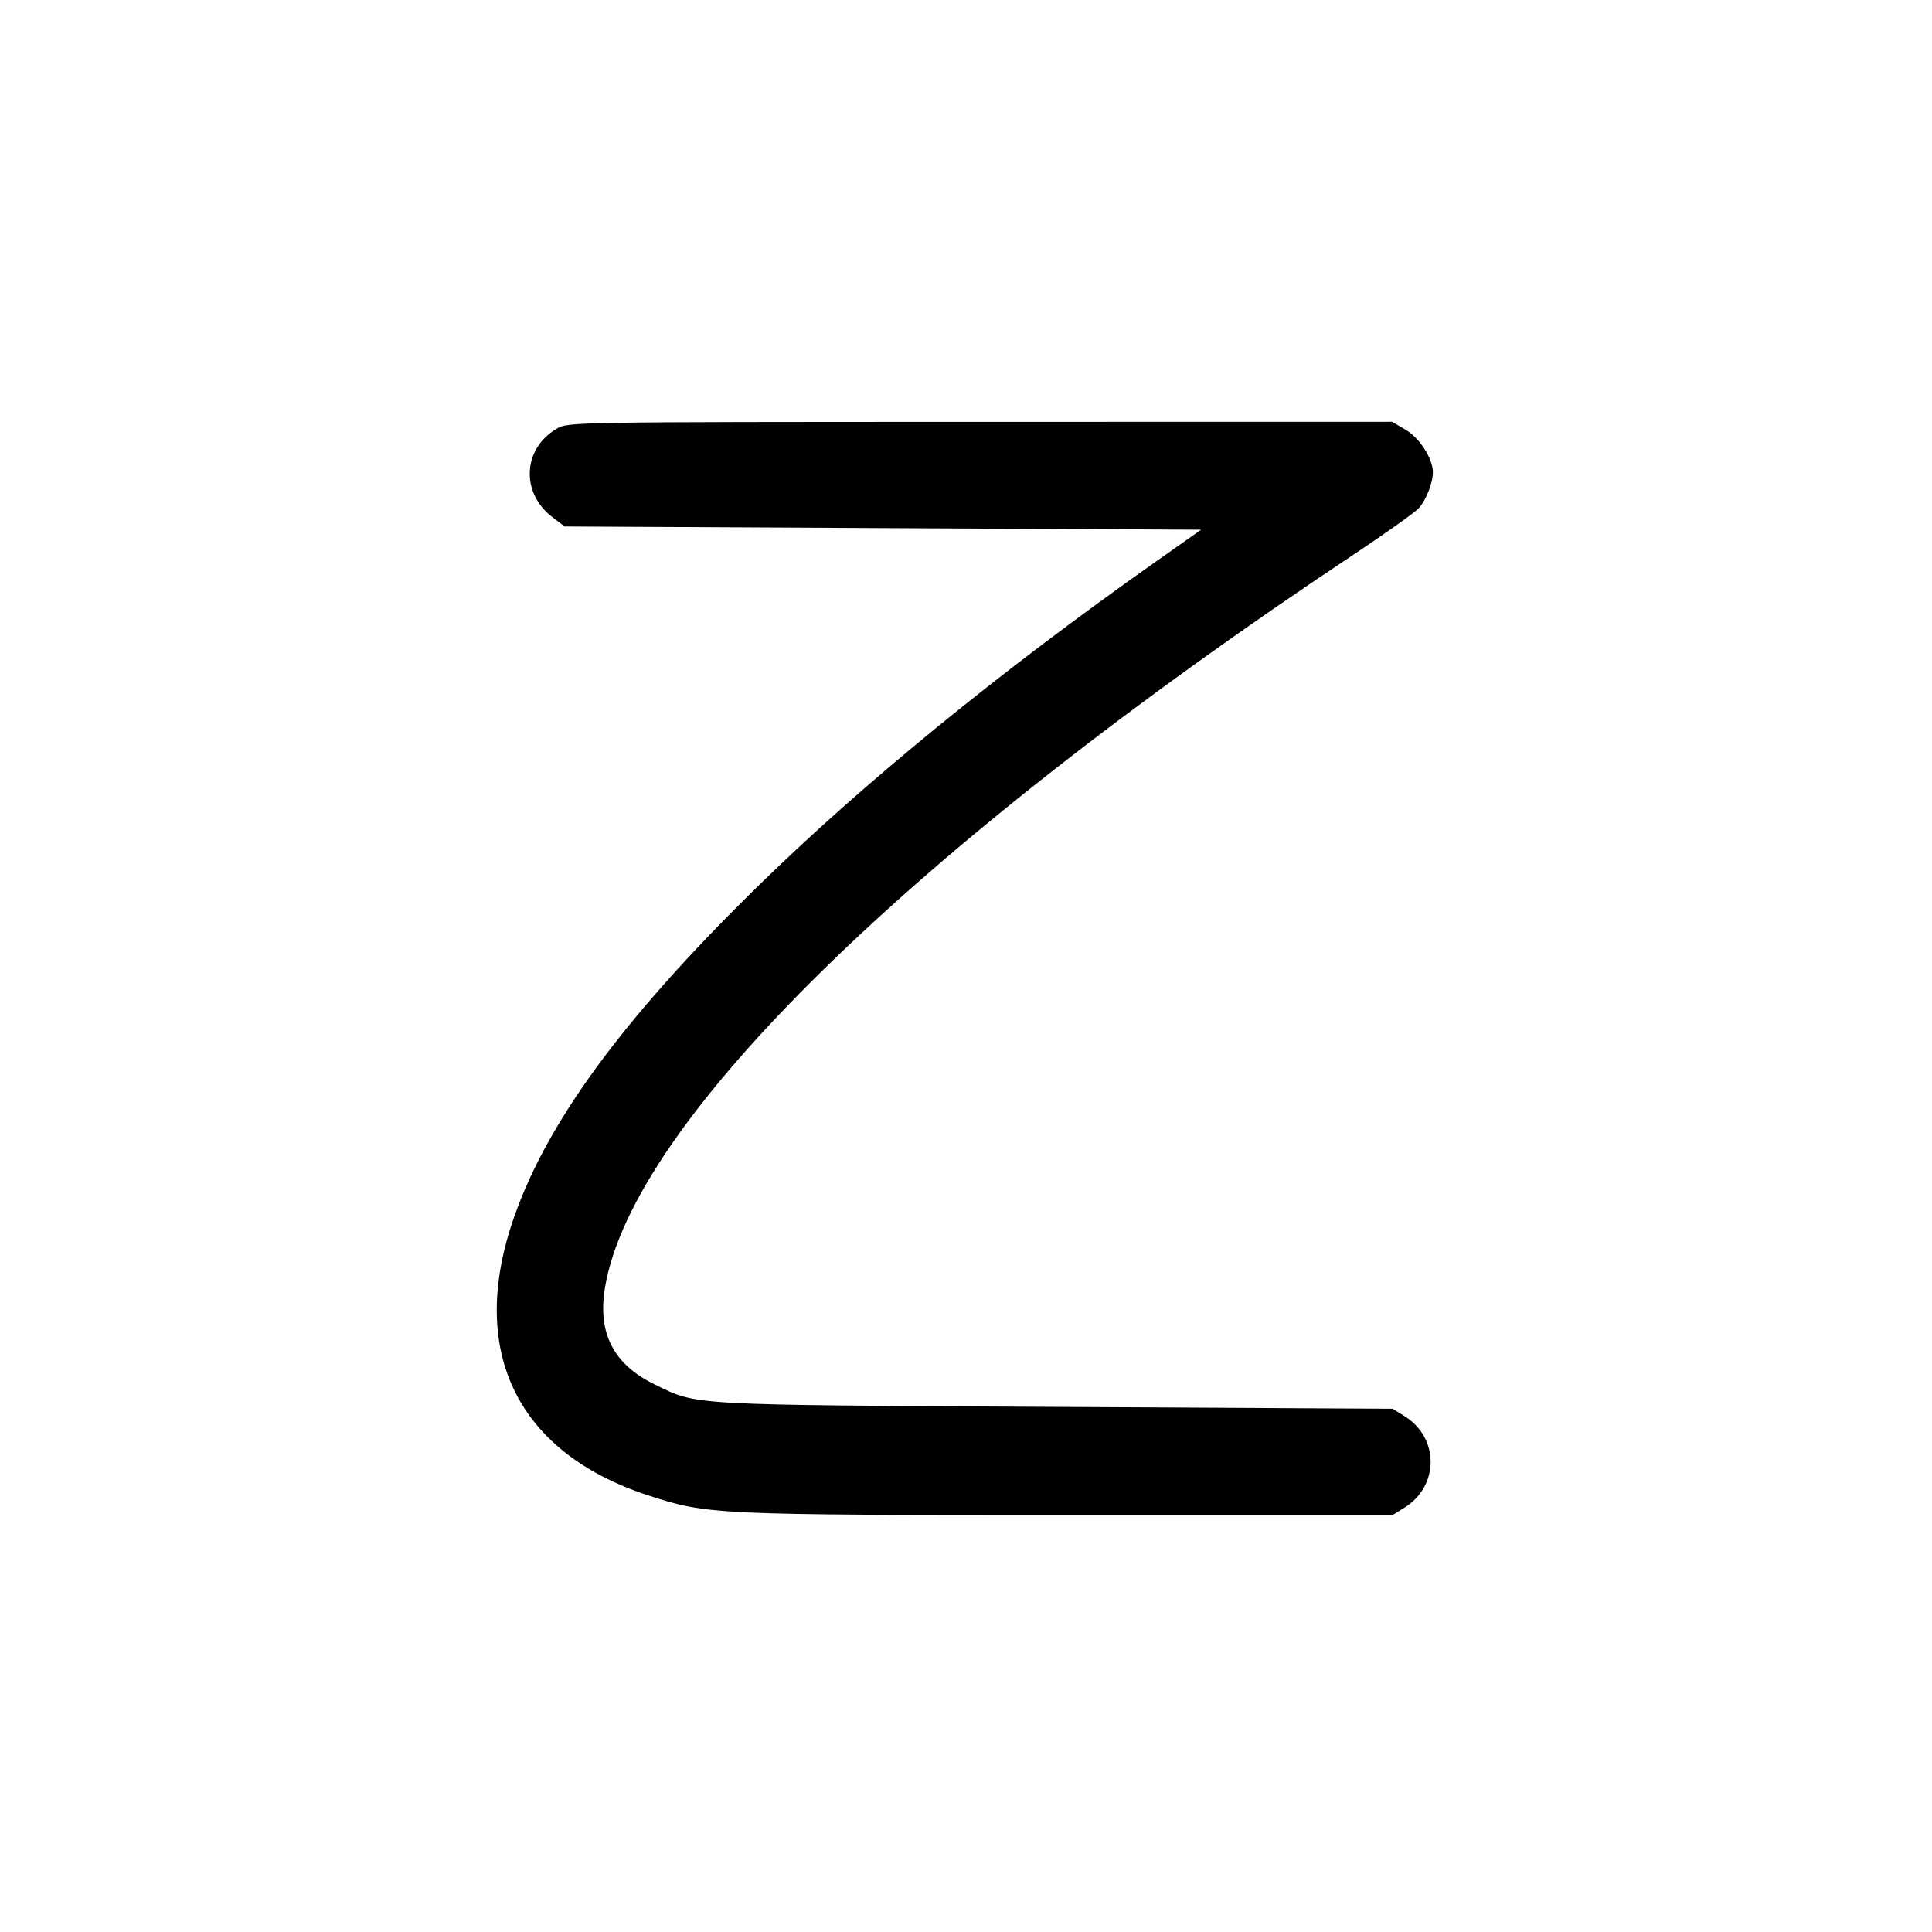
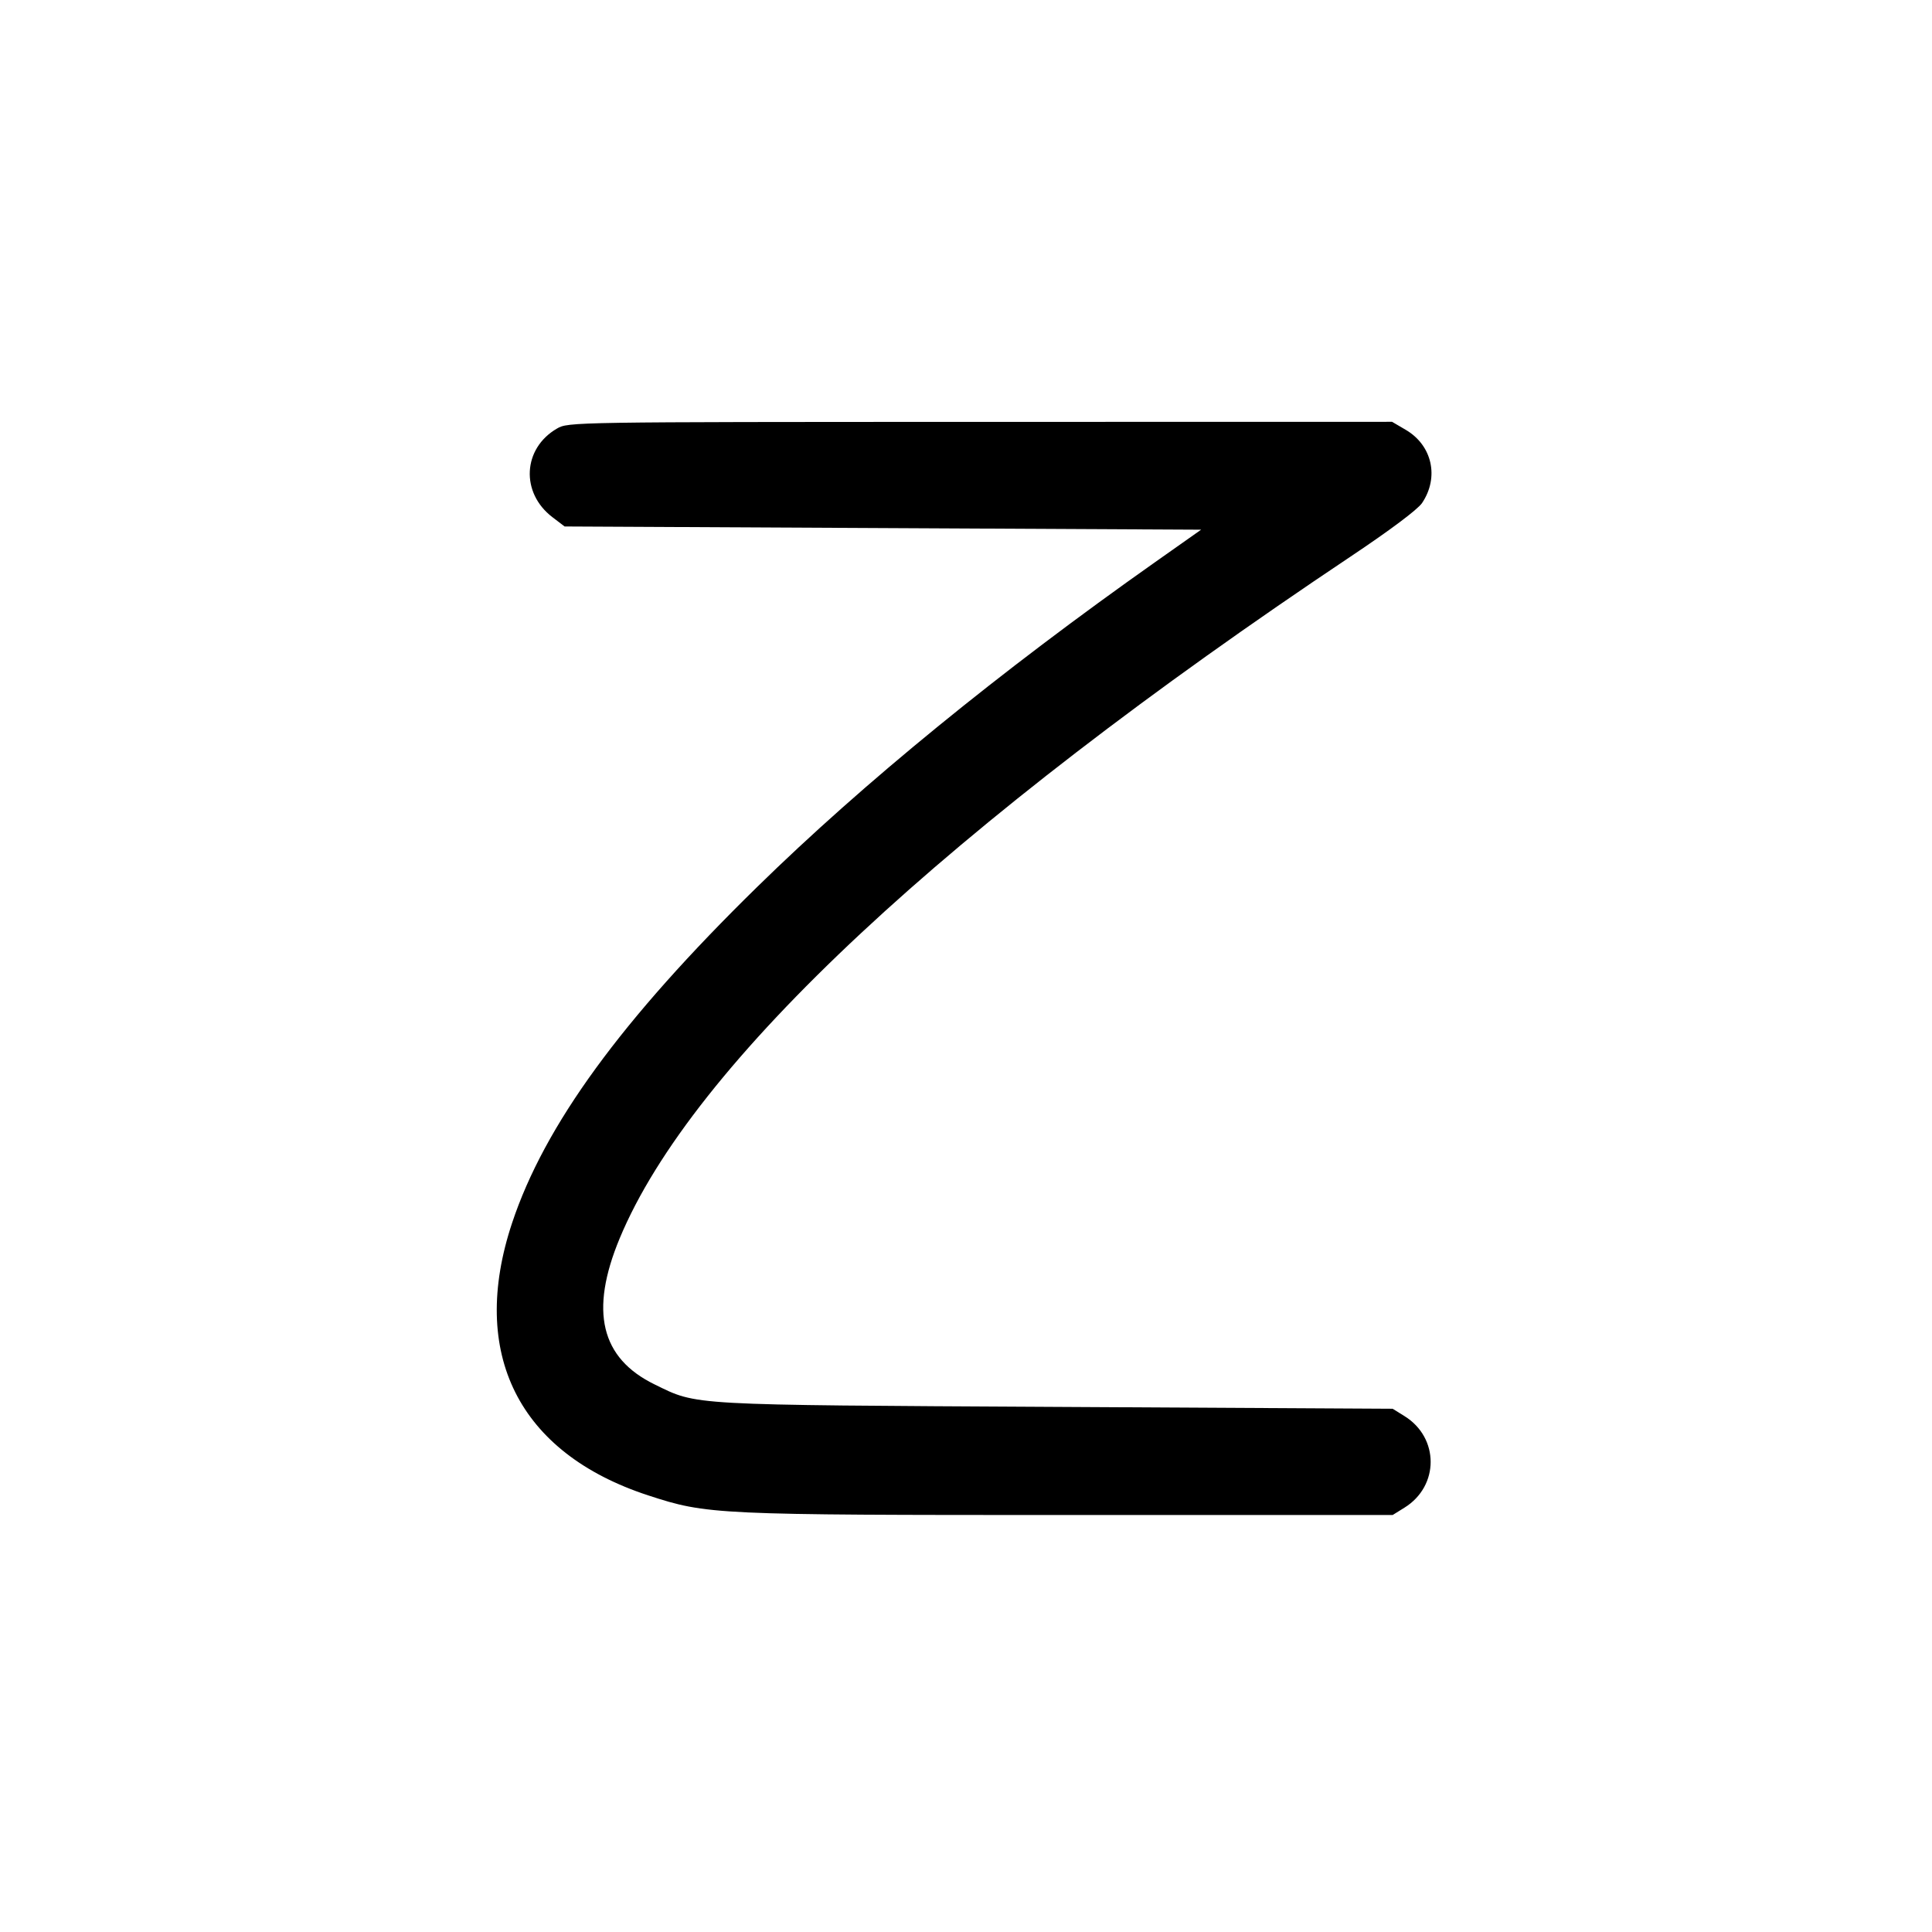
<svg xmlns="http://www.w3.org/2000/svg" width="1000" height="1000" viewBox="0 0 1000 1000" version="1.1" id="svg5">
-   <path d="M288.286 221.822 C 270.538 232.117,269.356 255.045,285.922 267.681 L 292.239 272.500 456.970 273.333 L 621.701 274.167 598.065 290.833 C 517.268 347.808,446.858 405.274,391.843 459.146 C 321.652 527.879,281.877 582.422,265.057 633.007 C 242.593 700.562,268.362 752.089,335.583 774.032 C 366.095 783.992,369.840 784.167,553.333 784.167 L 720.833 784.167 726.999 780.333 C 745.007 769.135,745.007 744.198,726.999 733.001 L 720.833 729.167 546.667 728.210 C 354.664 727.155,361.268 727.524,338.838 716.583 C 317.529 706.188,309.244 690.046,313.132 666.500 C 327.278 580.844,471.975 439.076,700.000 287.462 C 716.958 276.186,732.417 265.207,734.352 263.064 C 738.150 258.858,741.667 249.906,741.667 244.444 C 741.667 237.408,734.814 226.698,727.610 222.476 L 720.540 218.333 507.354 218.372 C 295.593 218.410,294.127 218.433,288.286 221.822 " stroke="none" fill-rule="evenodd" fill="black" />
+   <path d="M288.286 221.822 C 270.538 232.117,269.356 255.045,285.922 267.681 L 292.239 272.500 456.970 273.333 L 621.701 274.167 598.065 290.833 C 517.268 347.808,446.858 405.274,391.843 459.146 C 321.652 527.879,281.877 582.422,265.057 633.007 C 242.593 700.562,268.362 752.089,335.583 774.032 C 366.095 783.992,369.840 784.167,553.333 784.167 L 720.833 784.167 726.999 780.333 C 745.007 769.135,745.007 744.198,726.999 733.001 L 720.833 729.167 546.667 728.210 C 354.664 727.155,361.268 727.524,338.838 716.583 C 310.936 702.972,305.103 678.648,320.722 641.030 C 358.187 550.791,490.273 427.573,699.106 288.047 C 719.493 274.426,733.800 263.708,736.049 260.370 C 745.014 247.066,741.329 230.516,727.610 222.476 L 720.540 218.333 507.354 218.372 C 295.593 218.410,294.127 218.433,288.286 221.822 " stroke="none" fill-rule="evenodd" fill="black" />
</svg>
